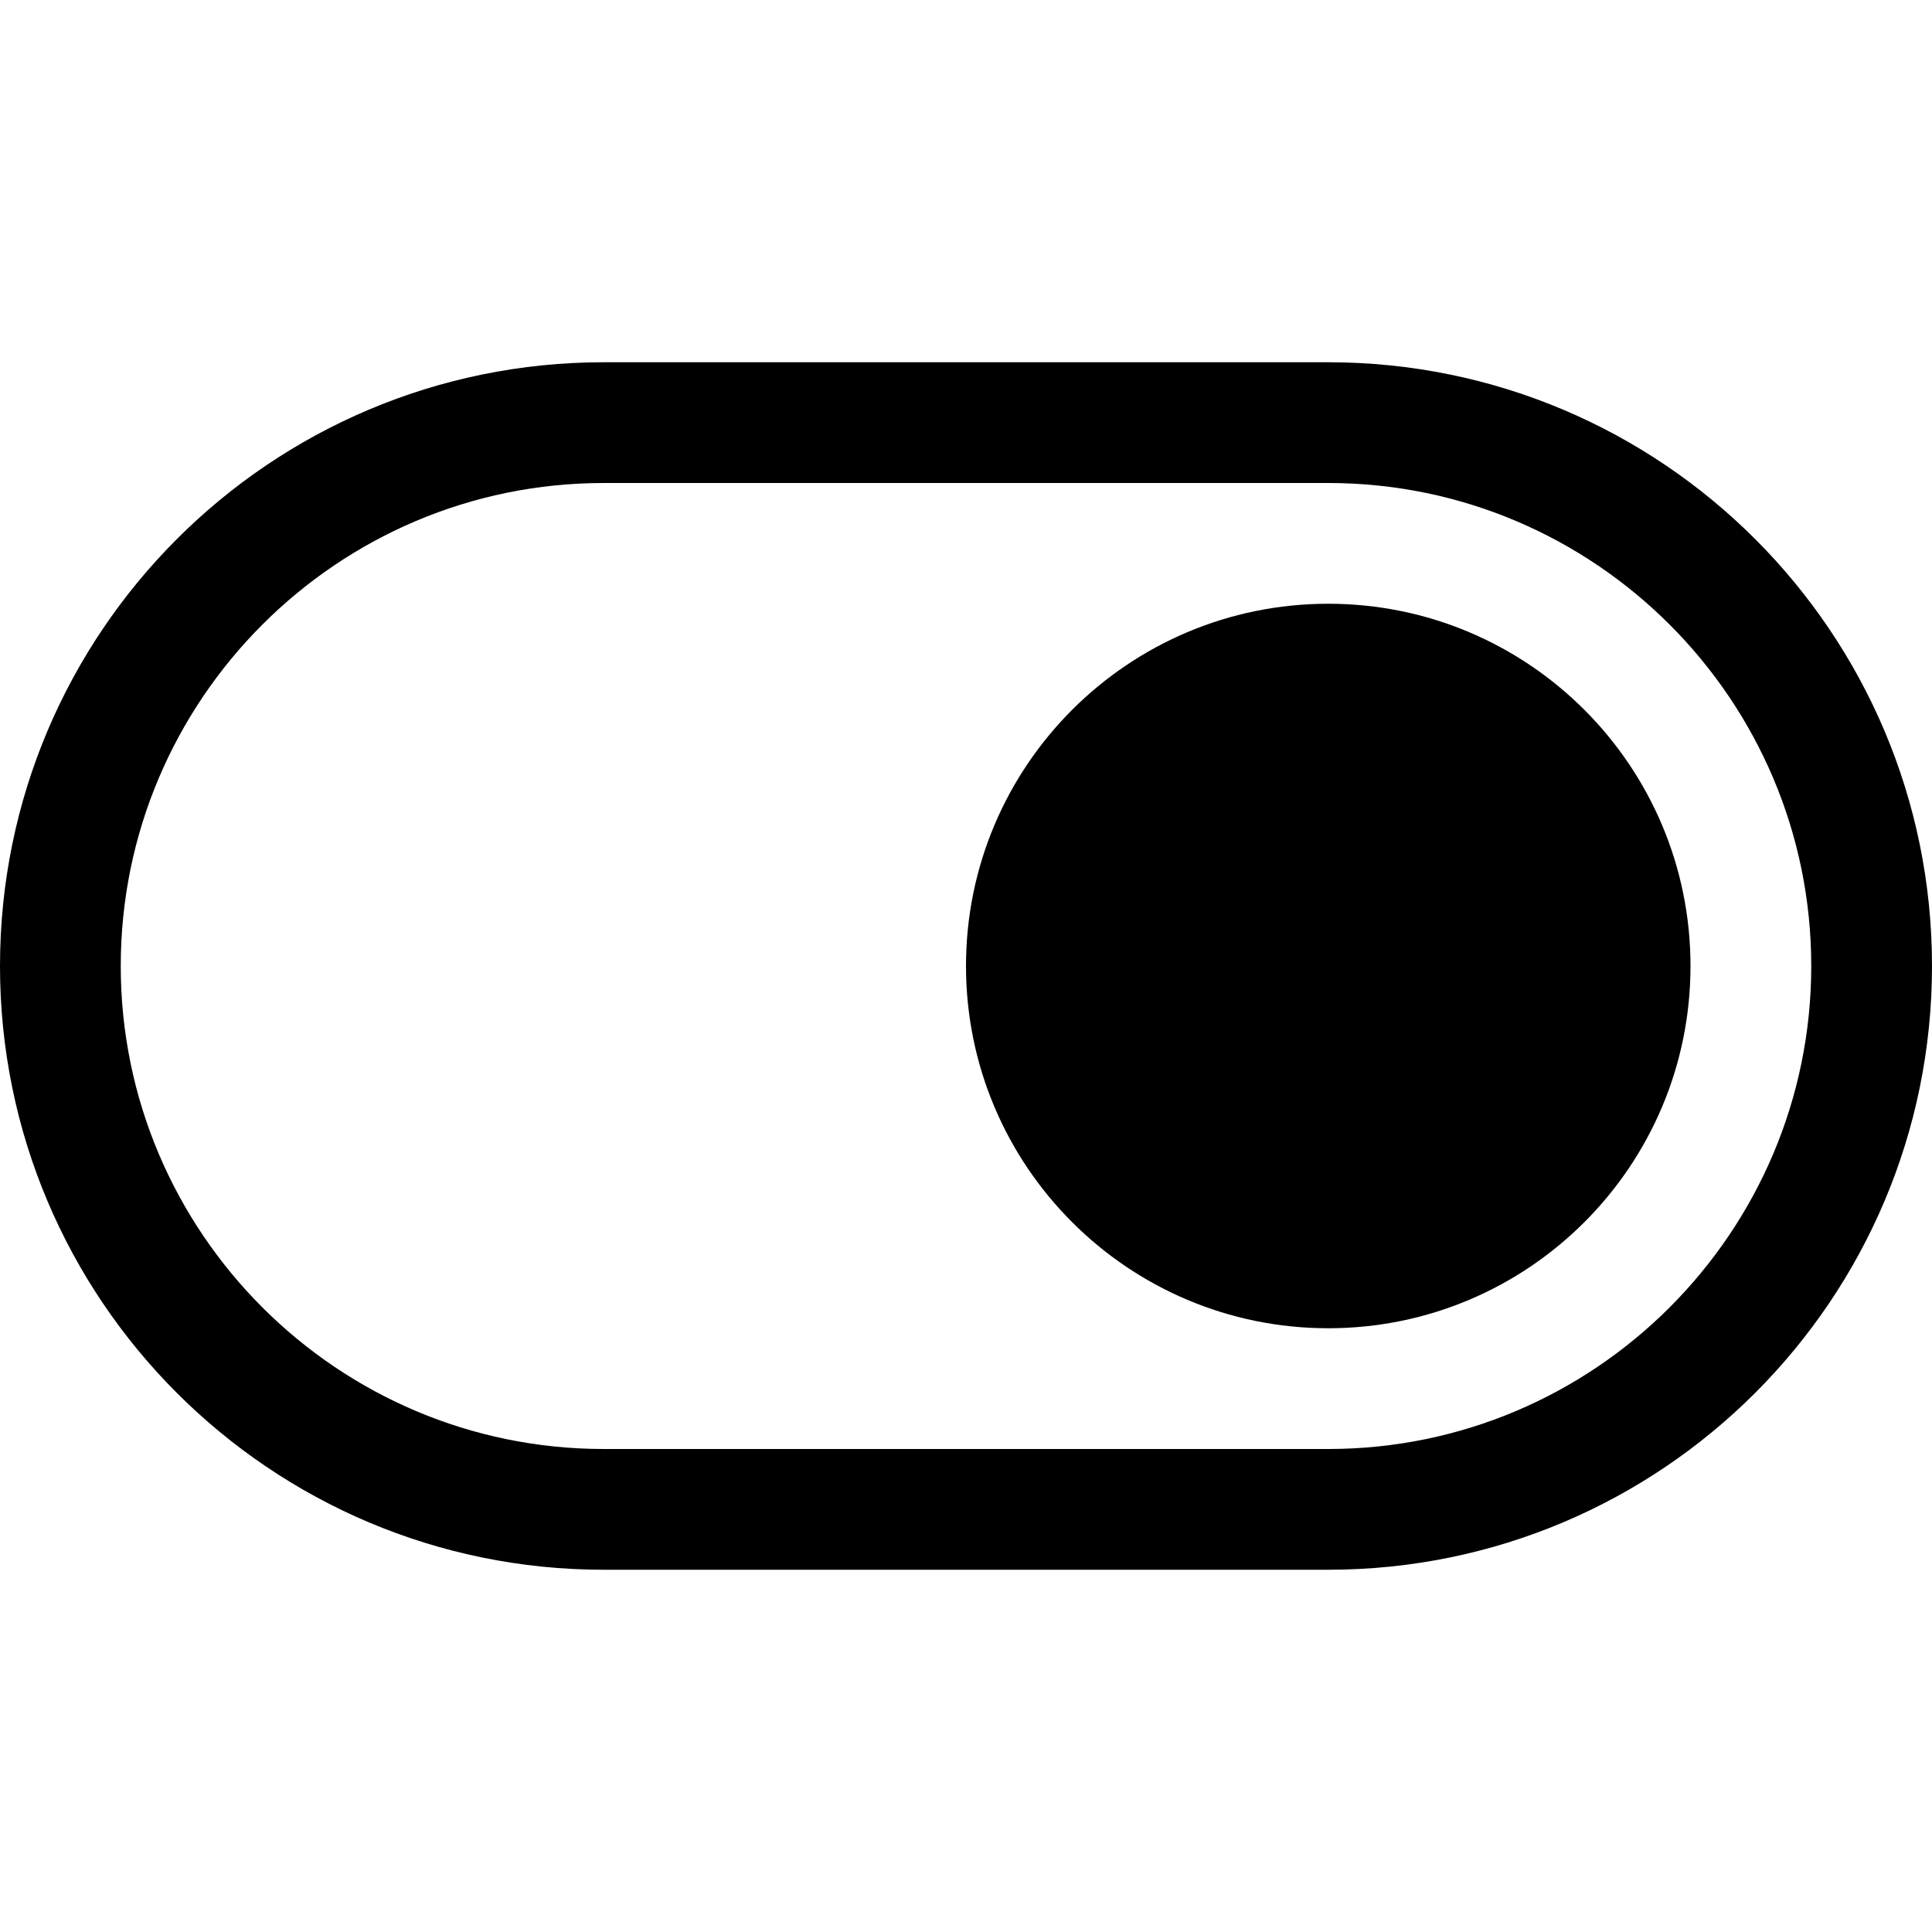
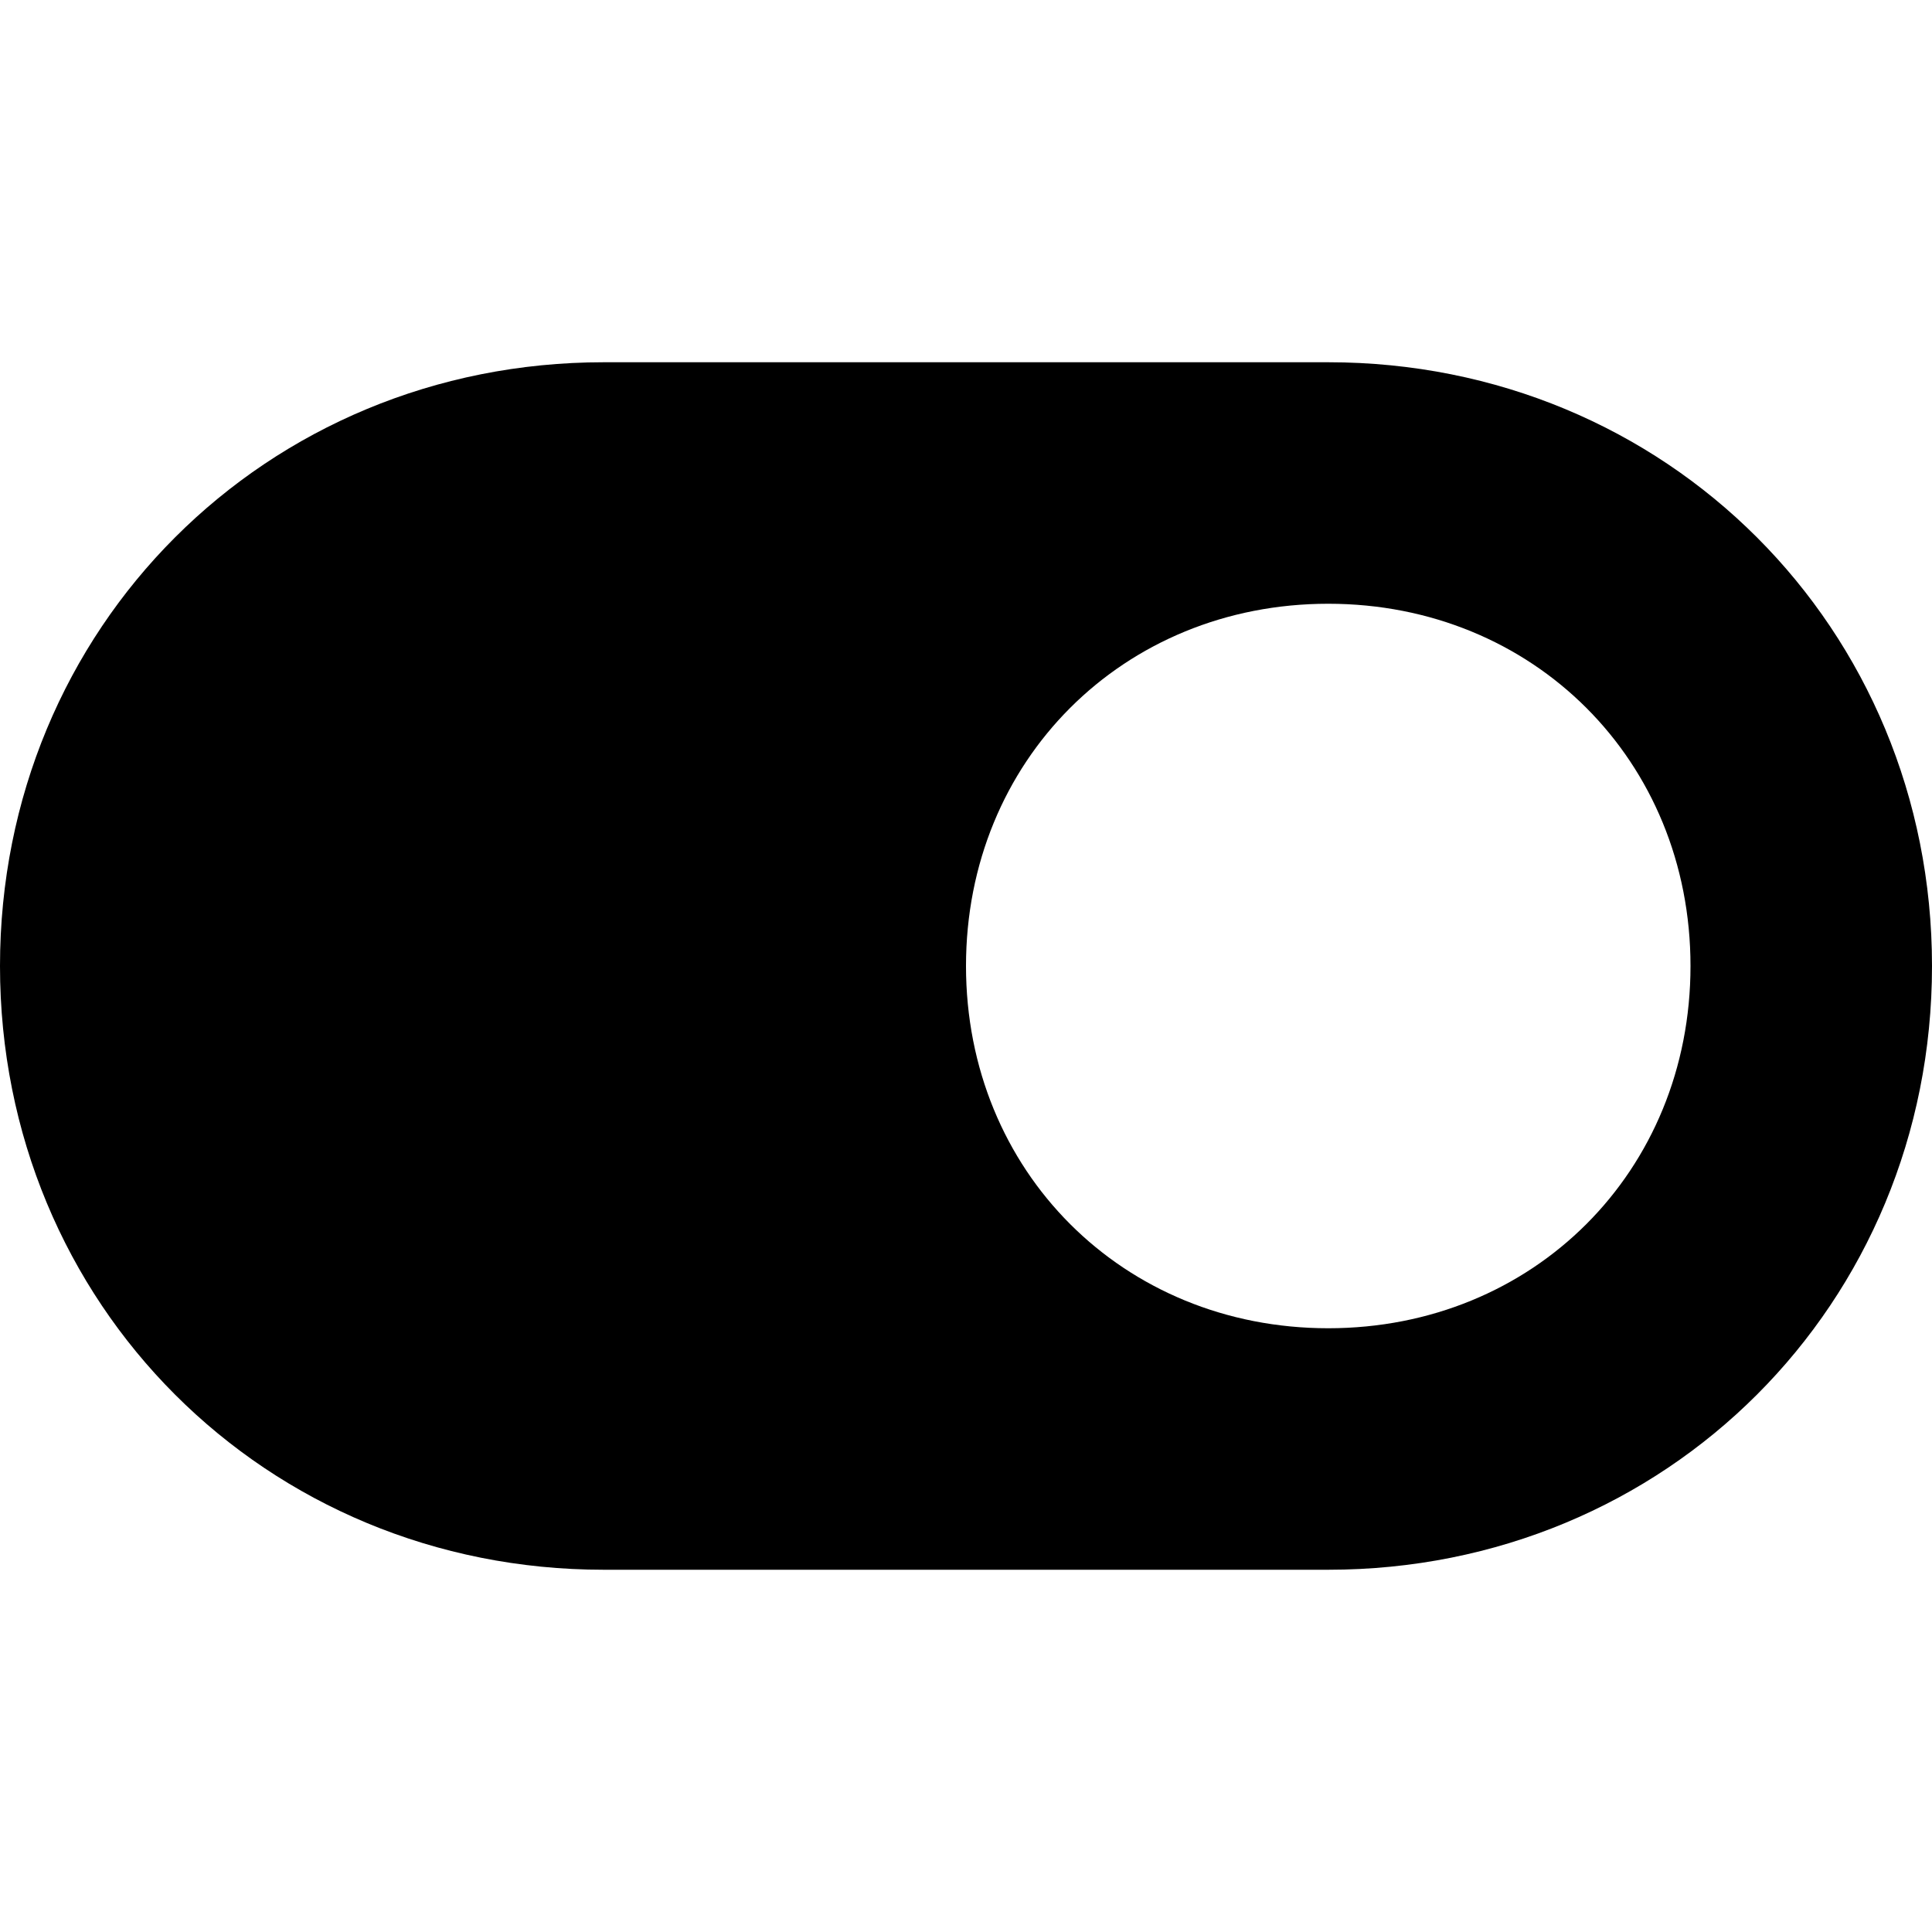
<svg xmlns="http://www.w3.org/2000/svg" viewBox="0 0 16 16">
  <g class="icon-color">
-     <circle cx="11" cy="8" r="3" />
-     <path d="M11 4c2.206 0 4 1.794 4 4s-1.794 4-4 4H5c-2.206 0-4-1.794-4-4s1.794-4 4-4h6m0-1H5a5 5 0 0 0 0 10h6a5 5 0 0 0 0-10z" />
+     <path d="M11 3H5C2.2 3 0 5.2 0 8s2.2 5 5 5h6c2.8 0 5-2.2 5-5s-2.2-5-5-5zm0 8c-1.7 0-3-1.3-3-3s1.3-3 3-3 3 1.3 3 3-1.3 3-3 3z" />
  </g>
</svg>
